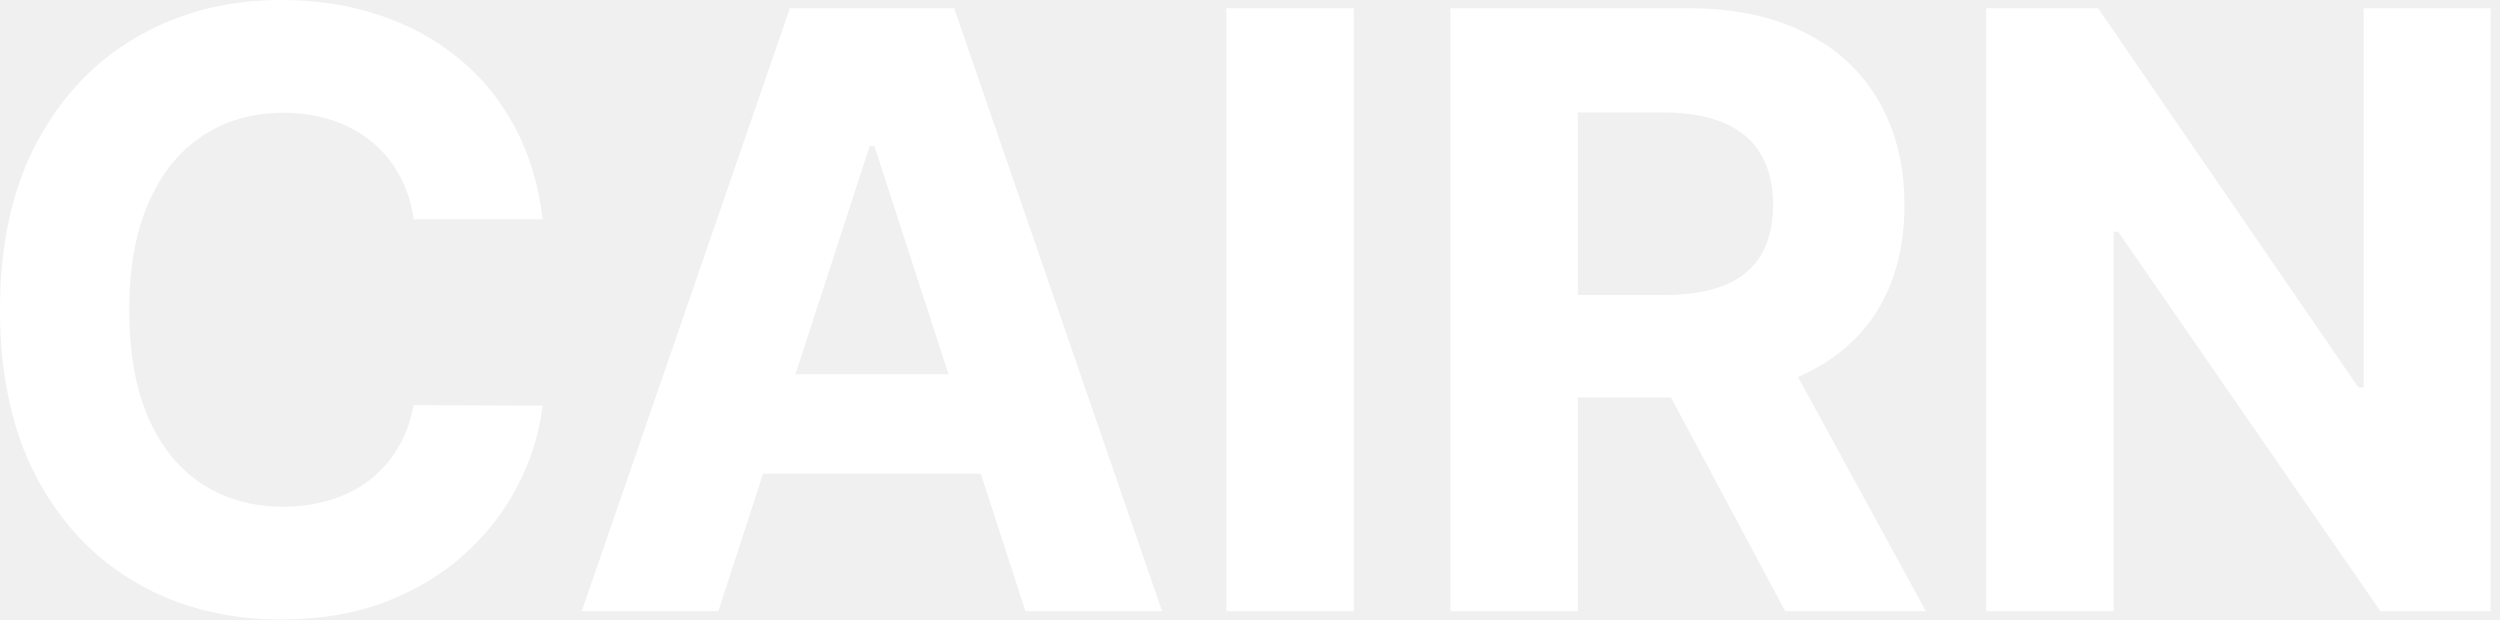
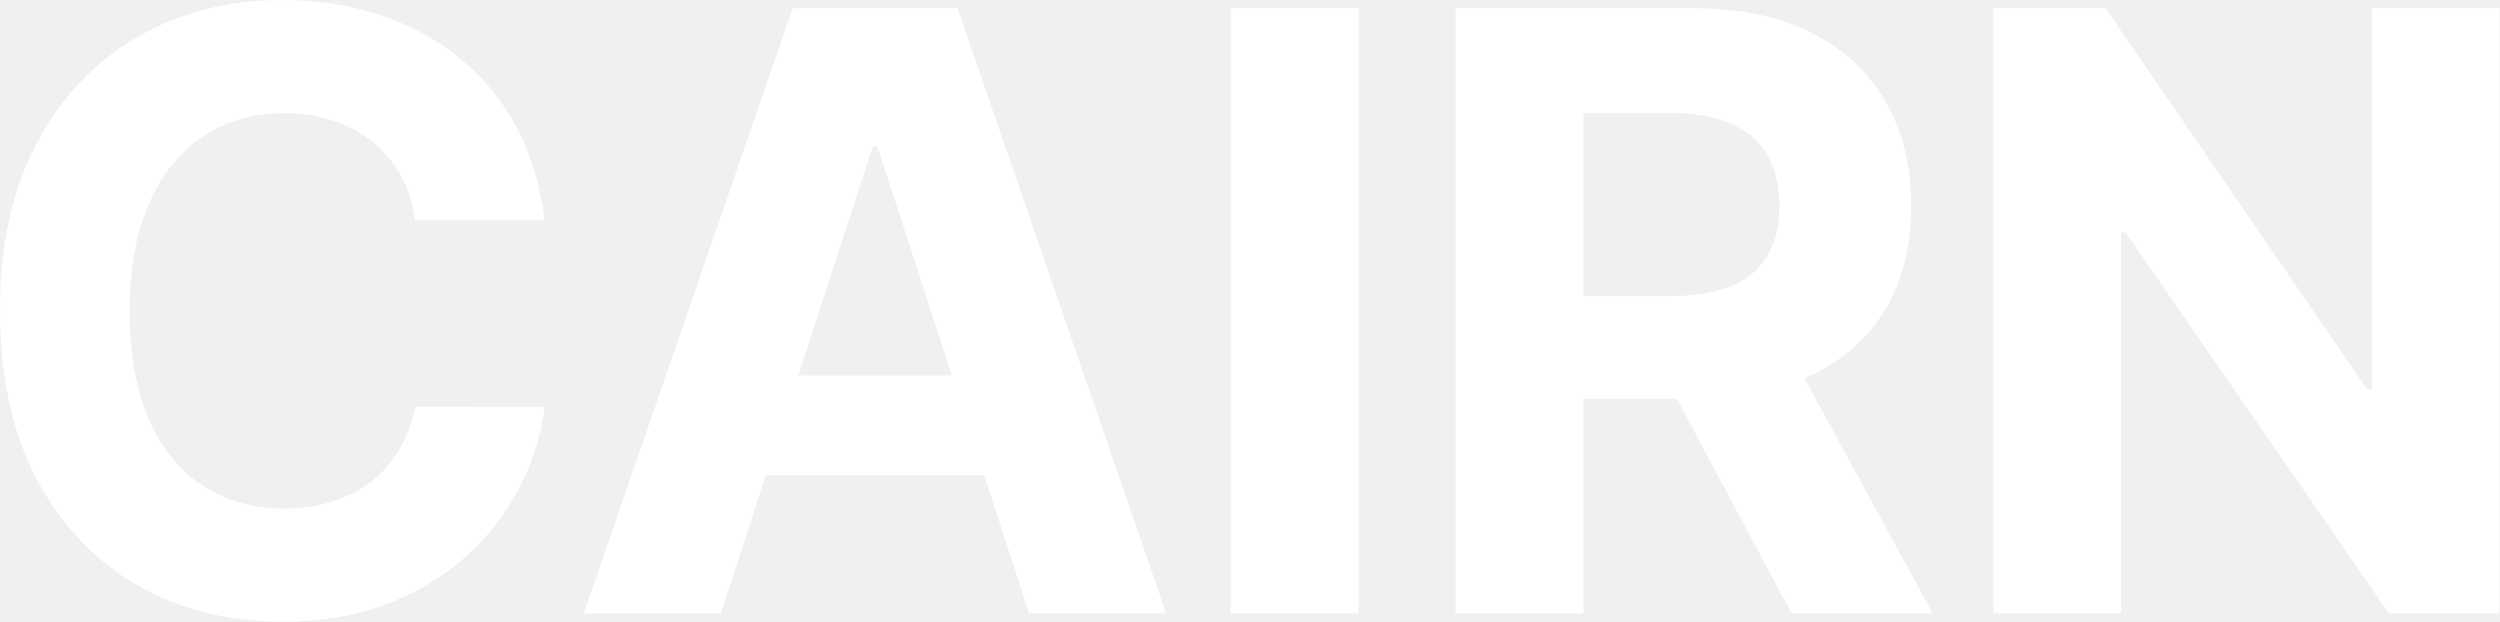
- <svg xmlns="http://www.w3.org/2000/svg" width="113" height="28" viewBox="0 0 113 28" fill="none">
+ <svg xmlns="http://www.w3.org/2000/svg" fill="none" viewBox="0 0 112.6 28">
  <path d="M112.574 0.373V27.627H107.597L95.739 10.473H95.54V27.627H89.777V0.373H94.834L106.599 17.513H106.838V0.373H112.574Z" fill="white" />
  <path d="M65.559 27.627V0.373H76.312C78.37 0.373 80.127 0.741 81.582 1.477C83.046 2.205 84.159 3.238 84.922 4.578C85.694 5.909 86.08 7.475 86.08 9.276C86.08 11.085 85.689 12.643 84.909 13.947C84.128 15.242 82.997 16.236 81.515 16.928C80.042 17.62 78.259 17.966 76.165 17.966H68.966V13.335H75.234C76.334 13.335 77.248 13.184 77.975 12.882C78.703 12.58 79.244 12.128 79.599 11.525C79.963 10.921 80.144 10.172 80.144 9.276C80.144 8.371 79.963 7.608 79.599 6.987C79.244 6.366 78.698 5.895 77.962 5.576C77.234 5.248 76.316 5.084 75.207 5.084H71.321V27.627H65.559ZM80.278 15.224L87.051 27.627H80.69L74.063 15.224H80.278Z" fill="white" />
  <path d="M61.193 0.373V27.627H55.43V0.373H61.193Z" fill="white" />
  <path d="M32.469 27.627H26.294L35.703 0.373H43.129L52.525 27.627H46.35L39.523 6.601H39.31L32.469 27.627ZM32.083 16.914H46.669V21.413H32.083V16.914Z" fill="white" />
  <path d="M24.527 9.914H18.698C18.591 9.16 18.374 8.49 18.046 7.905C17.717 7.311 17.296 6.805 16.781 6.388C16.267 5.971 15.672 5.651 14.998 5.43C14.333 5.208 13.61 5.097 12.829 5.097C11.418 5.097 10.19 5.447 9.143 6.148C8.096 6.84 7.284 7.852 6.707 9.183C6.131 10.504 5.842 12.11 5.842 14C5.842 15.943 6.131 17.575 6.707 18.897C7.293 20.219 8.109 21.217 9.156 21.892C10.203 22.566 11.414 22.903 12.789 22.903C13.561 22.903 14.275 22.801 14.932 22.597C15.597 22.393 16.187 22.096 16.701 21.705C17.216 21.306 17.642 20.823 17.979 20.255C18.325 19.687 18.565 19.039 18.698 18.312L24.527 18.338C24.376 19.589 23.999 20.796 23.395 21.958C22.801 23.111 21.998 24.145 20.987 25.059C19.984 25.964 18.786 26.683 17.393 27.215C16.009 27.738 14.444 28 12.696 28C10.265 28 8.091 27.45 6.175 26.35C4.267 25.25 2.759 23.657 1.65 21.572C0.55 19.487 0 16.963 0 14C0 11.028 0.559 8.499 1.677 6.414C2.795 4.33 4.312 2.741 6.228 1.65C8.144 0.55 10.3 0 12.696 0C14.275 0 15.739 0.222 17.087 0.665C18.445 1.109 19.647 1.757 20.694 2.608C21.741 3.451 22.593 4.485 23.249 5.709C23.914 6.933 24.34 8.335 24.527 9.914Z" fill="white" />
</svg>
